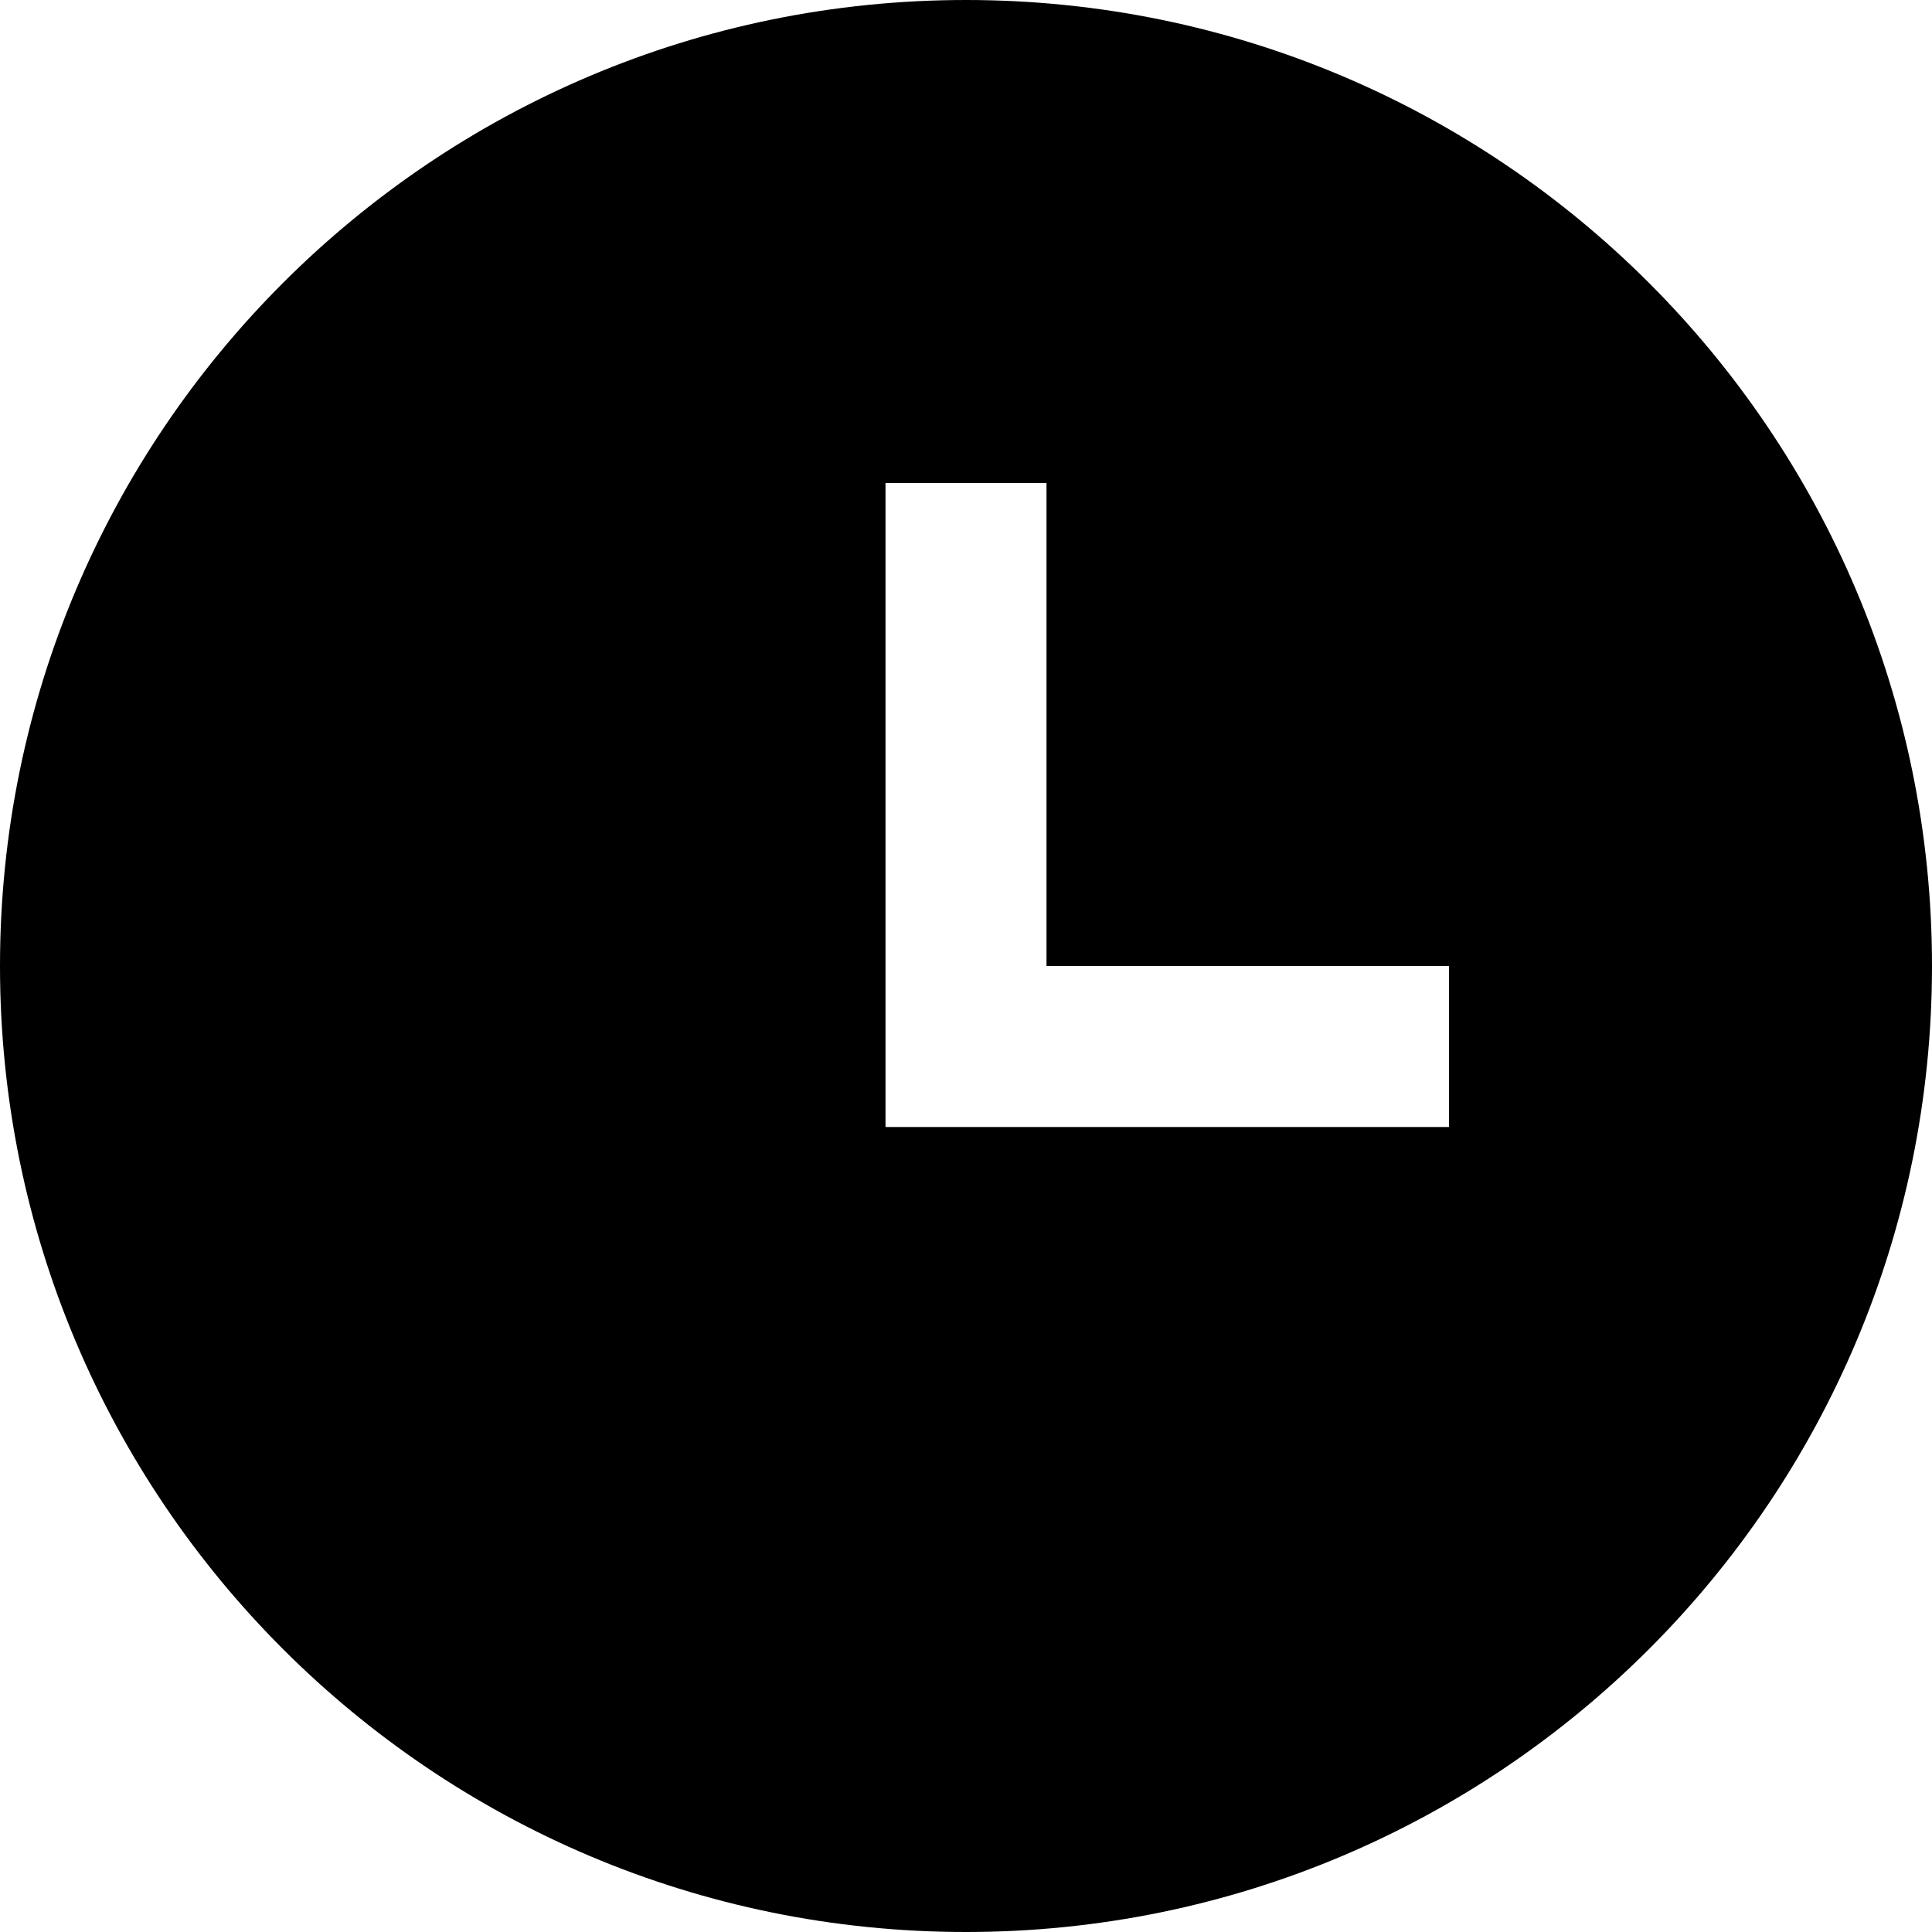
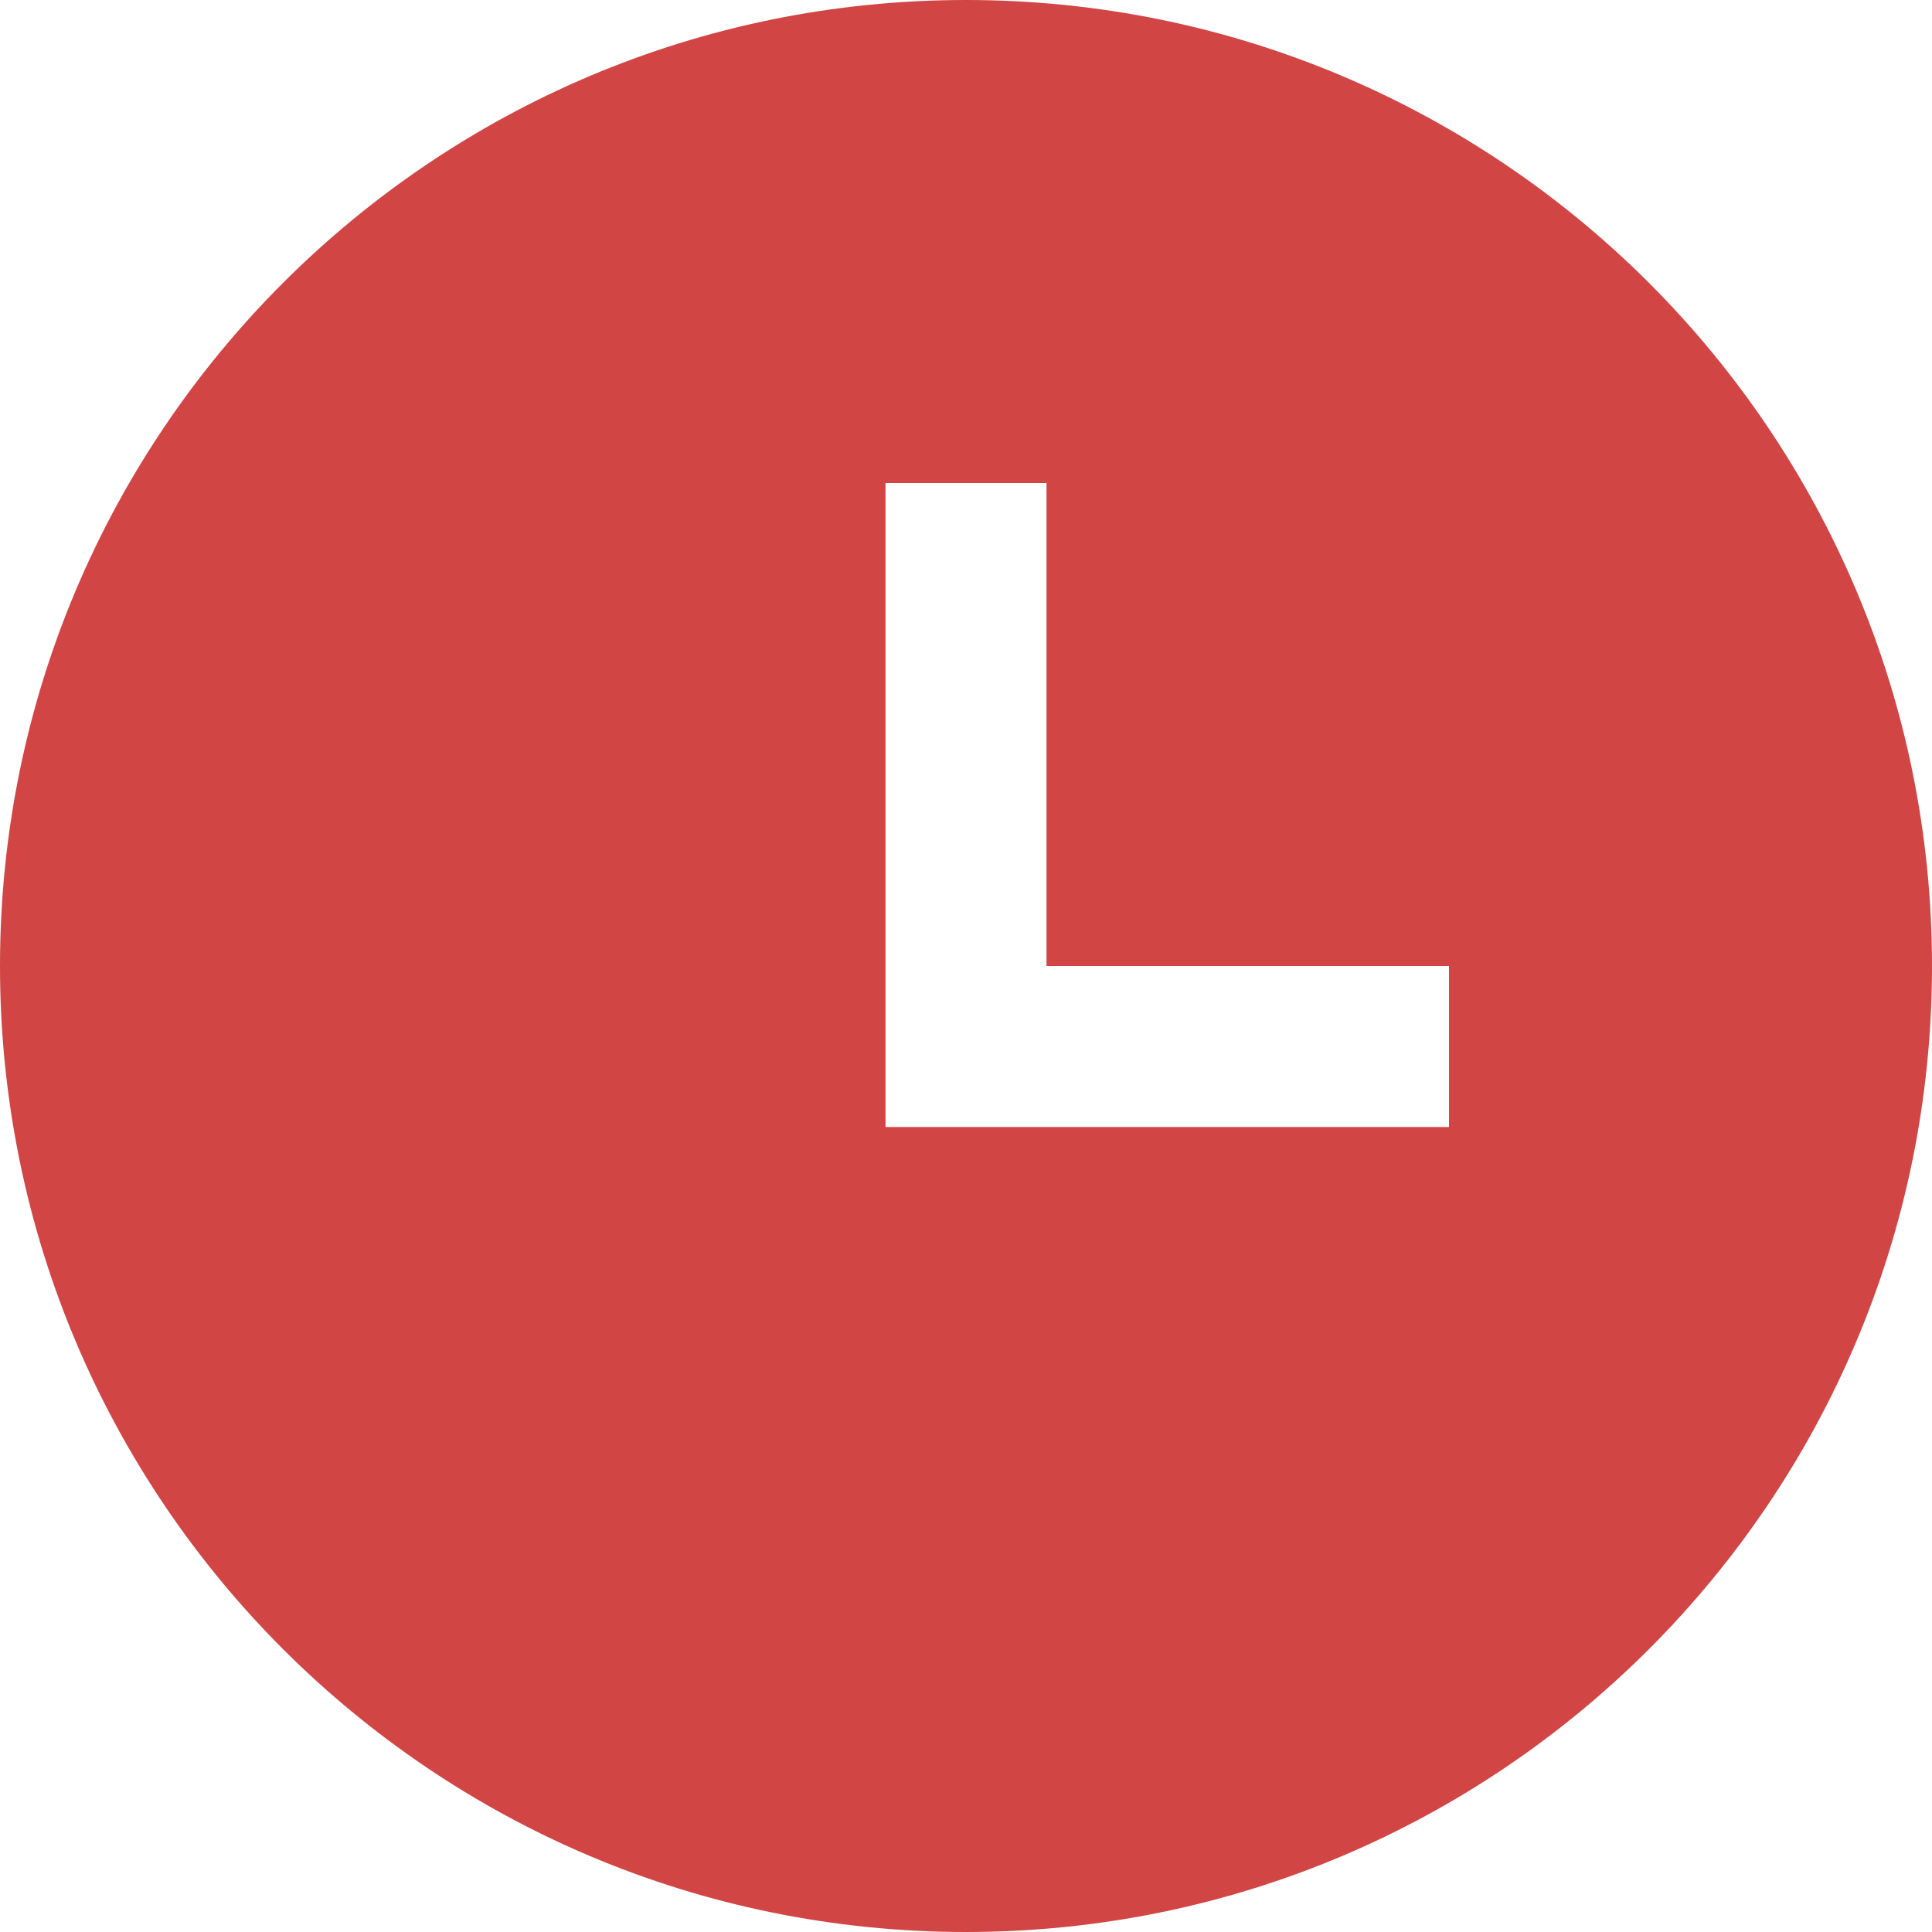
- <svg xmlns="http://www.w3.org/2000/svg" width="24" height="24" viewBox="0 0 24 24">
-   <path d="M12 0c-6.627 0-12 5.373-12 12s5.373 12 12 12 12-5.373 12-12-5.373-12-12-12zm6 14h-7v-8h2v6h5v2z" />
+ <svg xmlns="http://www.w3.org/2000/svg" width="24" height="24" viewBox="0 0 24 24" fill="none">
+   <path d="M12 0C5.373 0 0 5.373 0 12C0 18.627 5.373 24 12 24C18.627 24 24 18.627 24 12C24 5.373 18.627 0 12 0ZM18 14H11V6H13V12H18V14Z" fill="#D24545" />
</svg>
